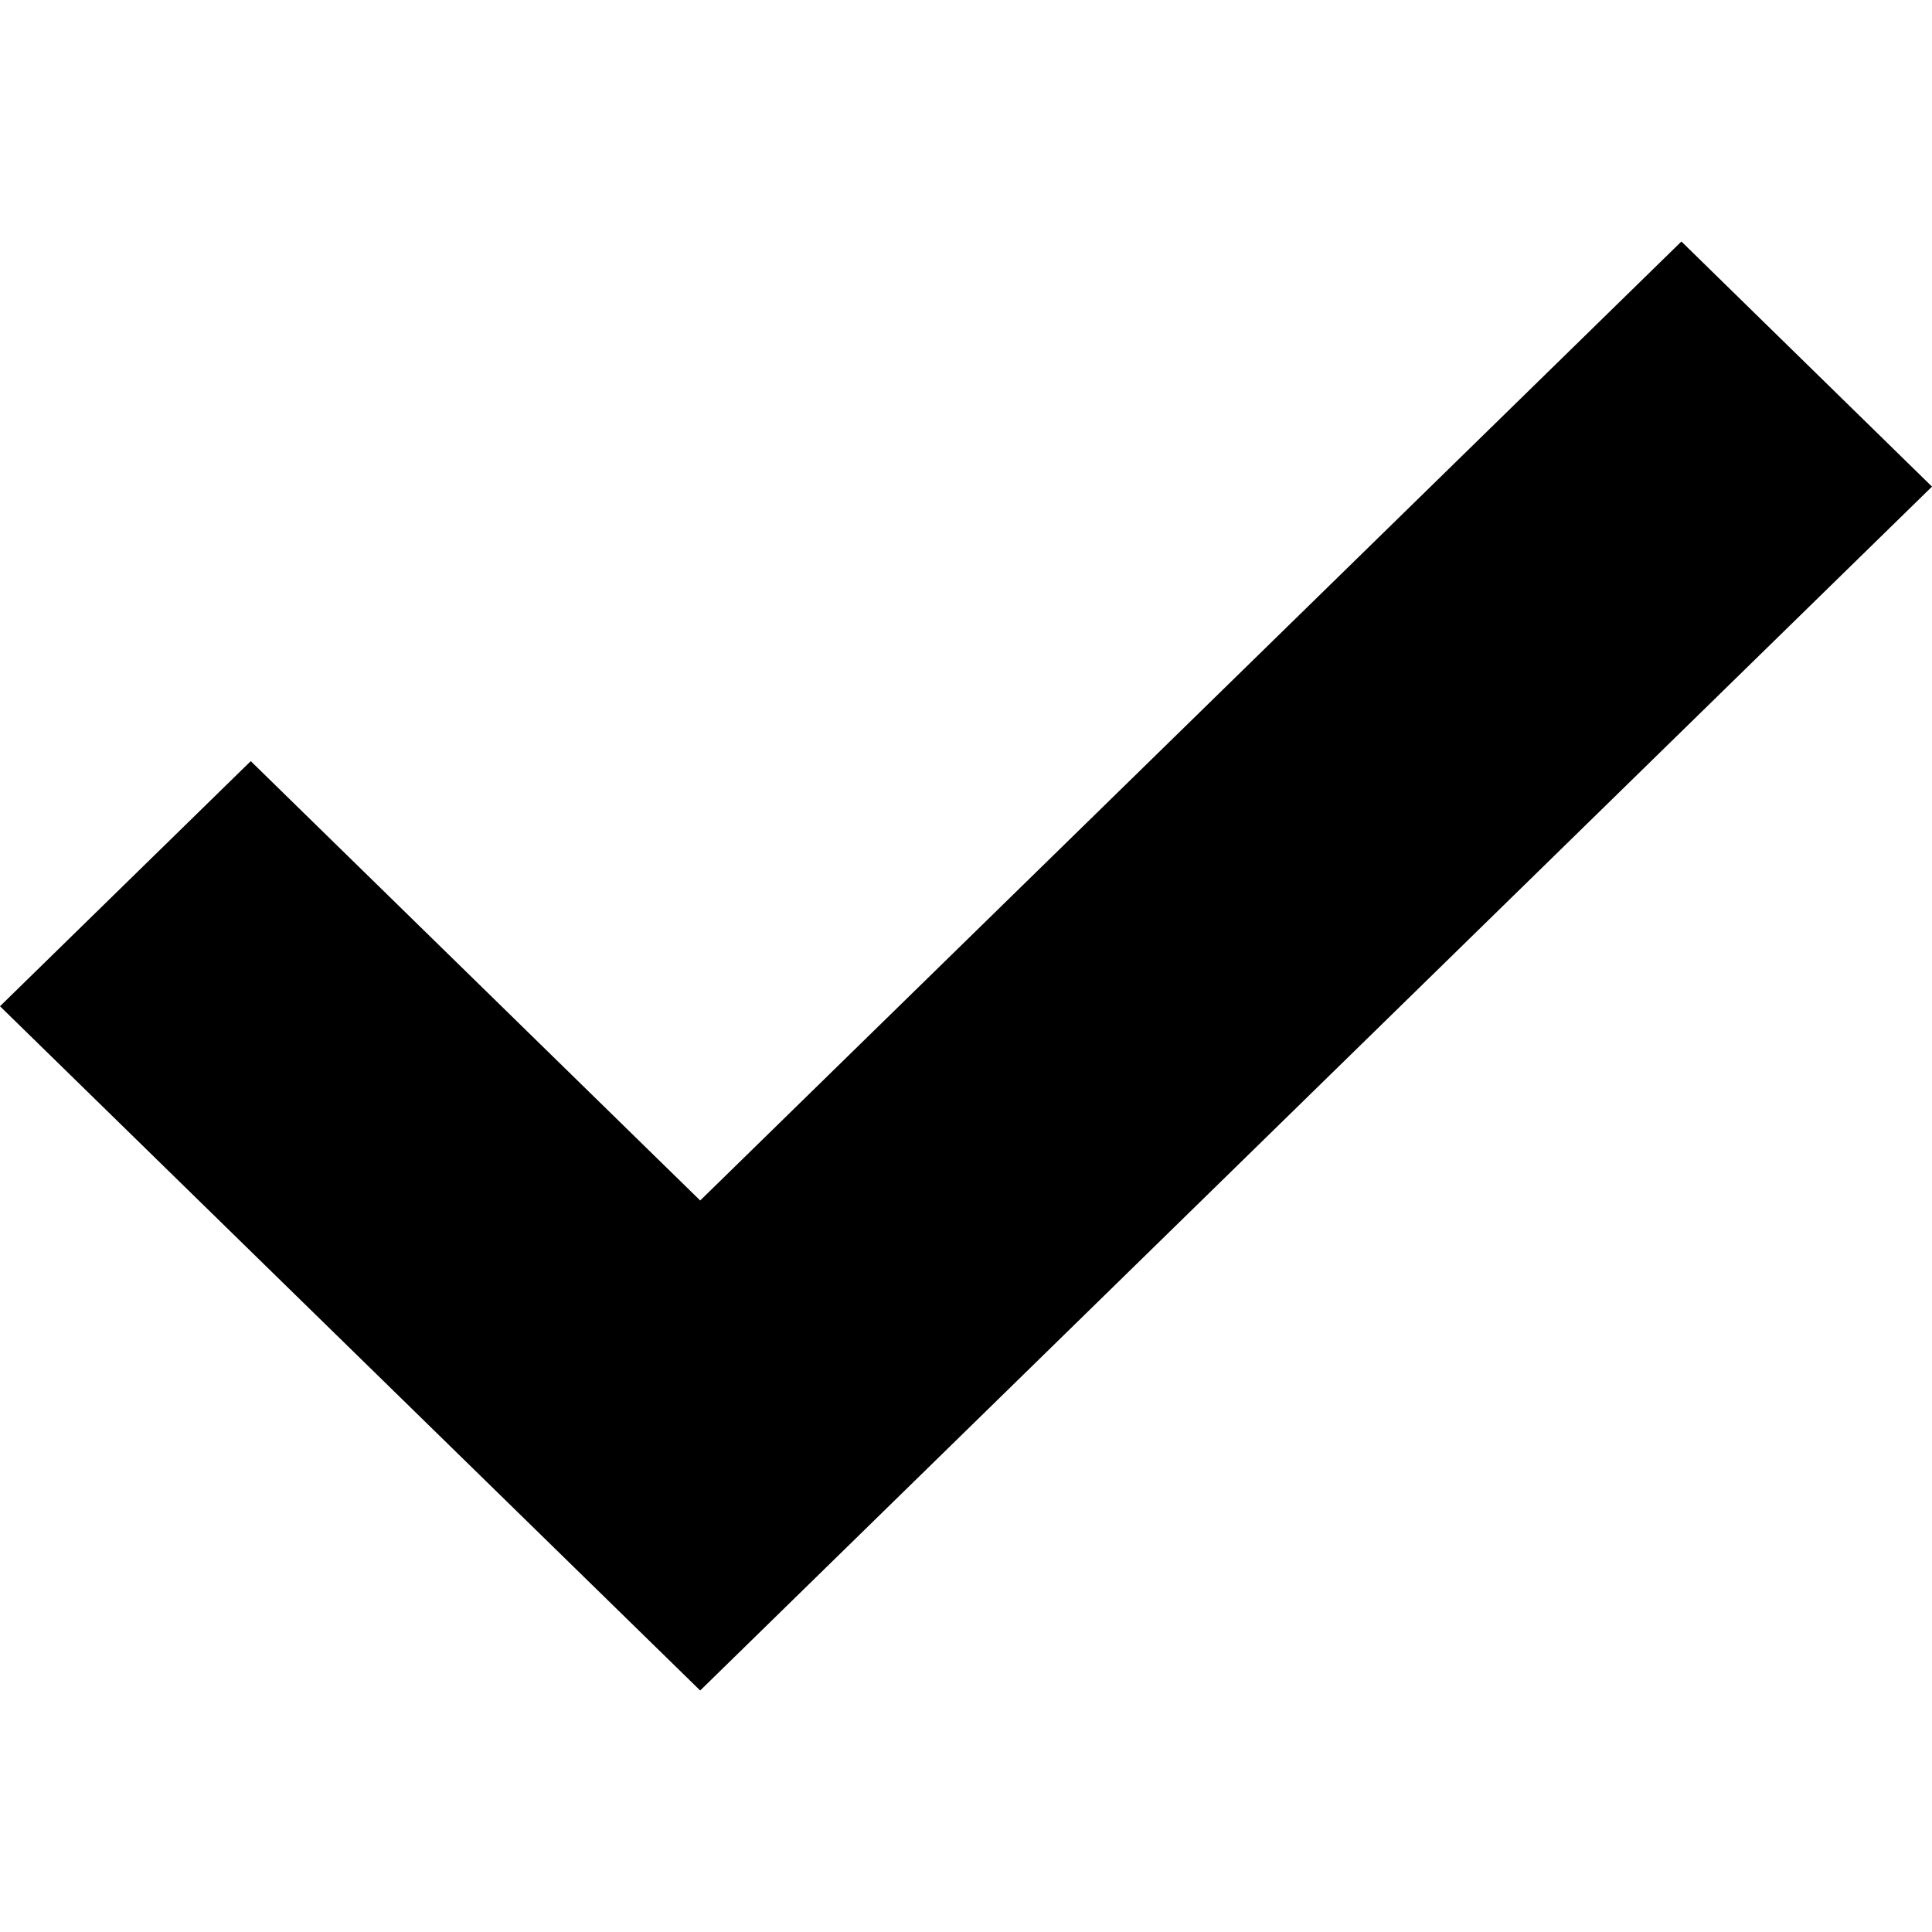
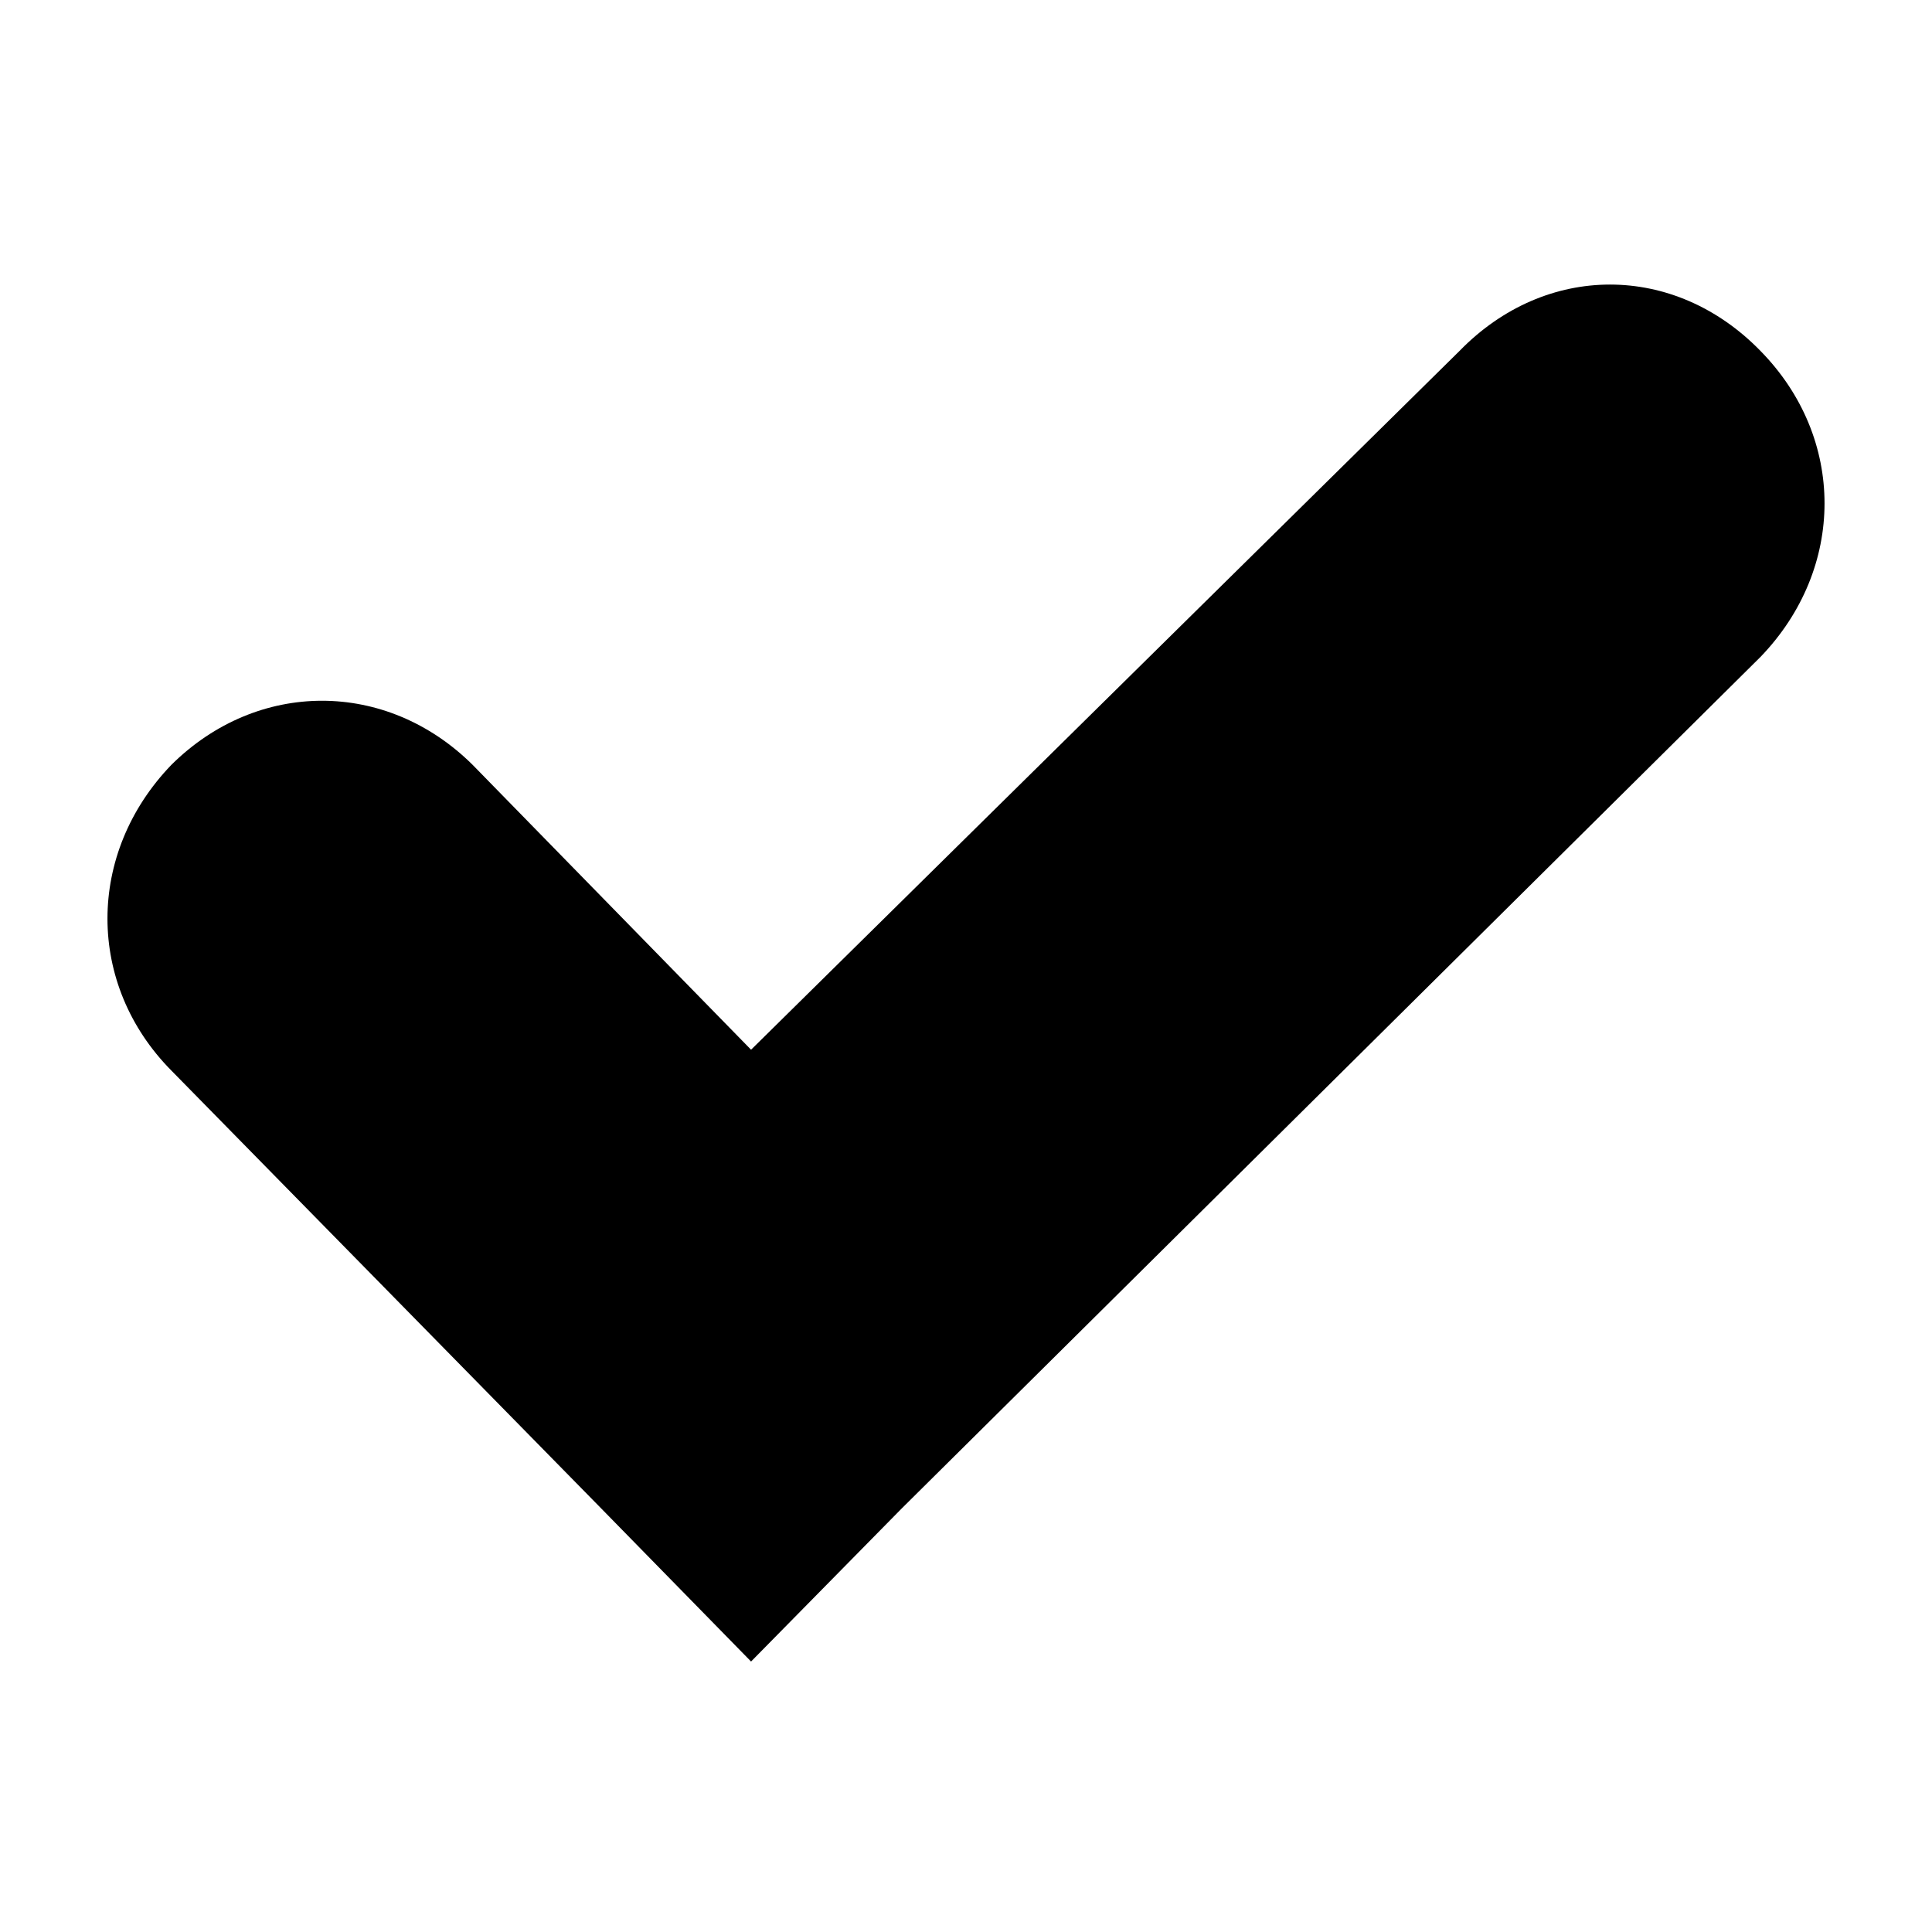
- <svg xmlns="http://www.w3.org/2000/svg" width="24px" height="24px" viewBox="0 0 24 24" version="1.1">
-   <defs />
-   <g id="Woorank-Icon" stroke="none" fill-rule="evenodd">
-     <polygon id="Shape" points="0 12.5 3.115 9.455 8.698 14.913 20.887 3 24 6.045 8.698 21" />
-   </g>
+ <svg xmlns="http://www.w3.org/2000/svg" width="24" height="24" viewBox="0 0 24 24">
+   <path fill-rule="evenodd" stroke="none" d="M7.47 18.74l1.86 1.9 1.87-1.9L21.87 8.16c1.06-1.1 1.06-2.72 0-3.8-1.07-1.1-2.67-1.1-3.74 0l-8.8 8.68L5.87 9.5C4.8 8.44 3.2 8.44 2.13 9.5c-1.06 1.1-1.06 2.73 0 3.8l5.34 5.44z" />
</svg>
